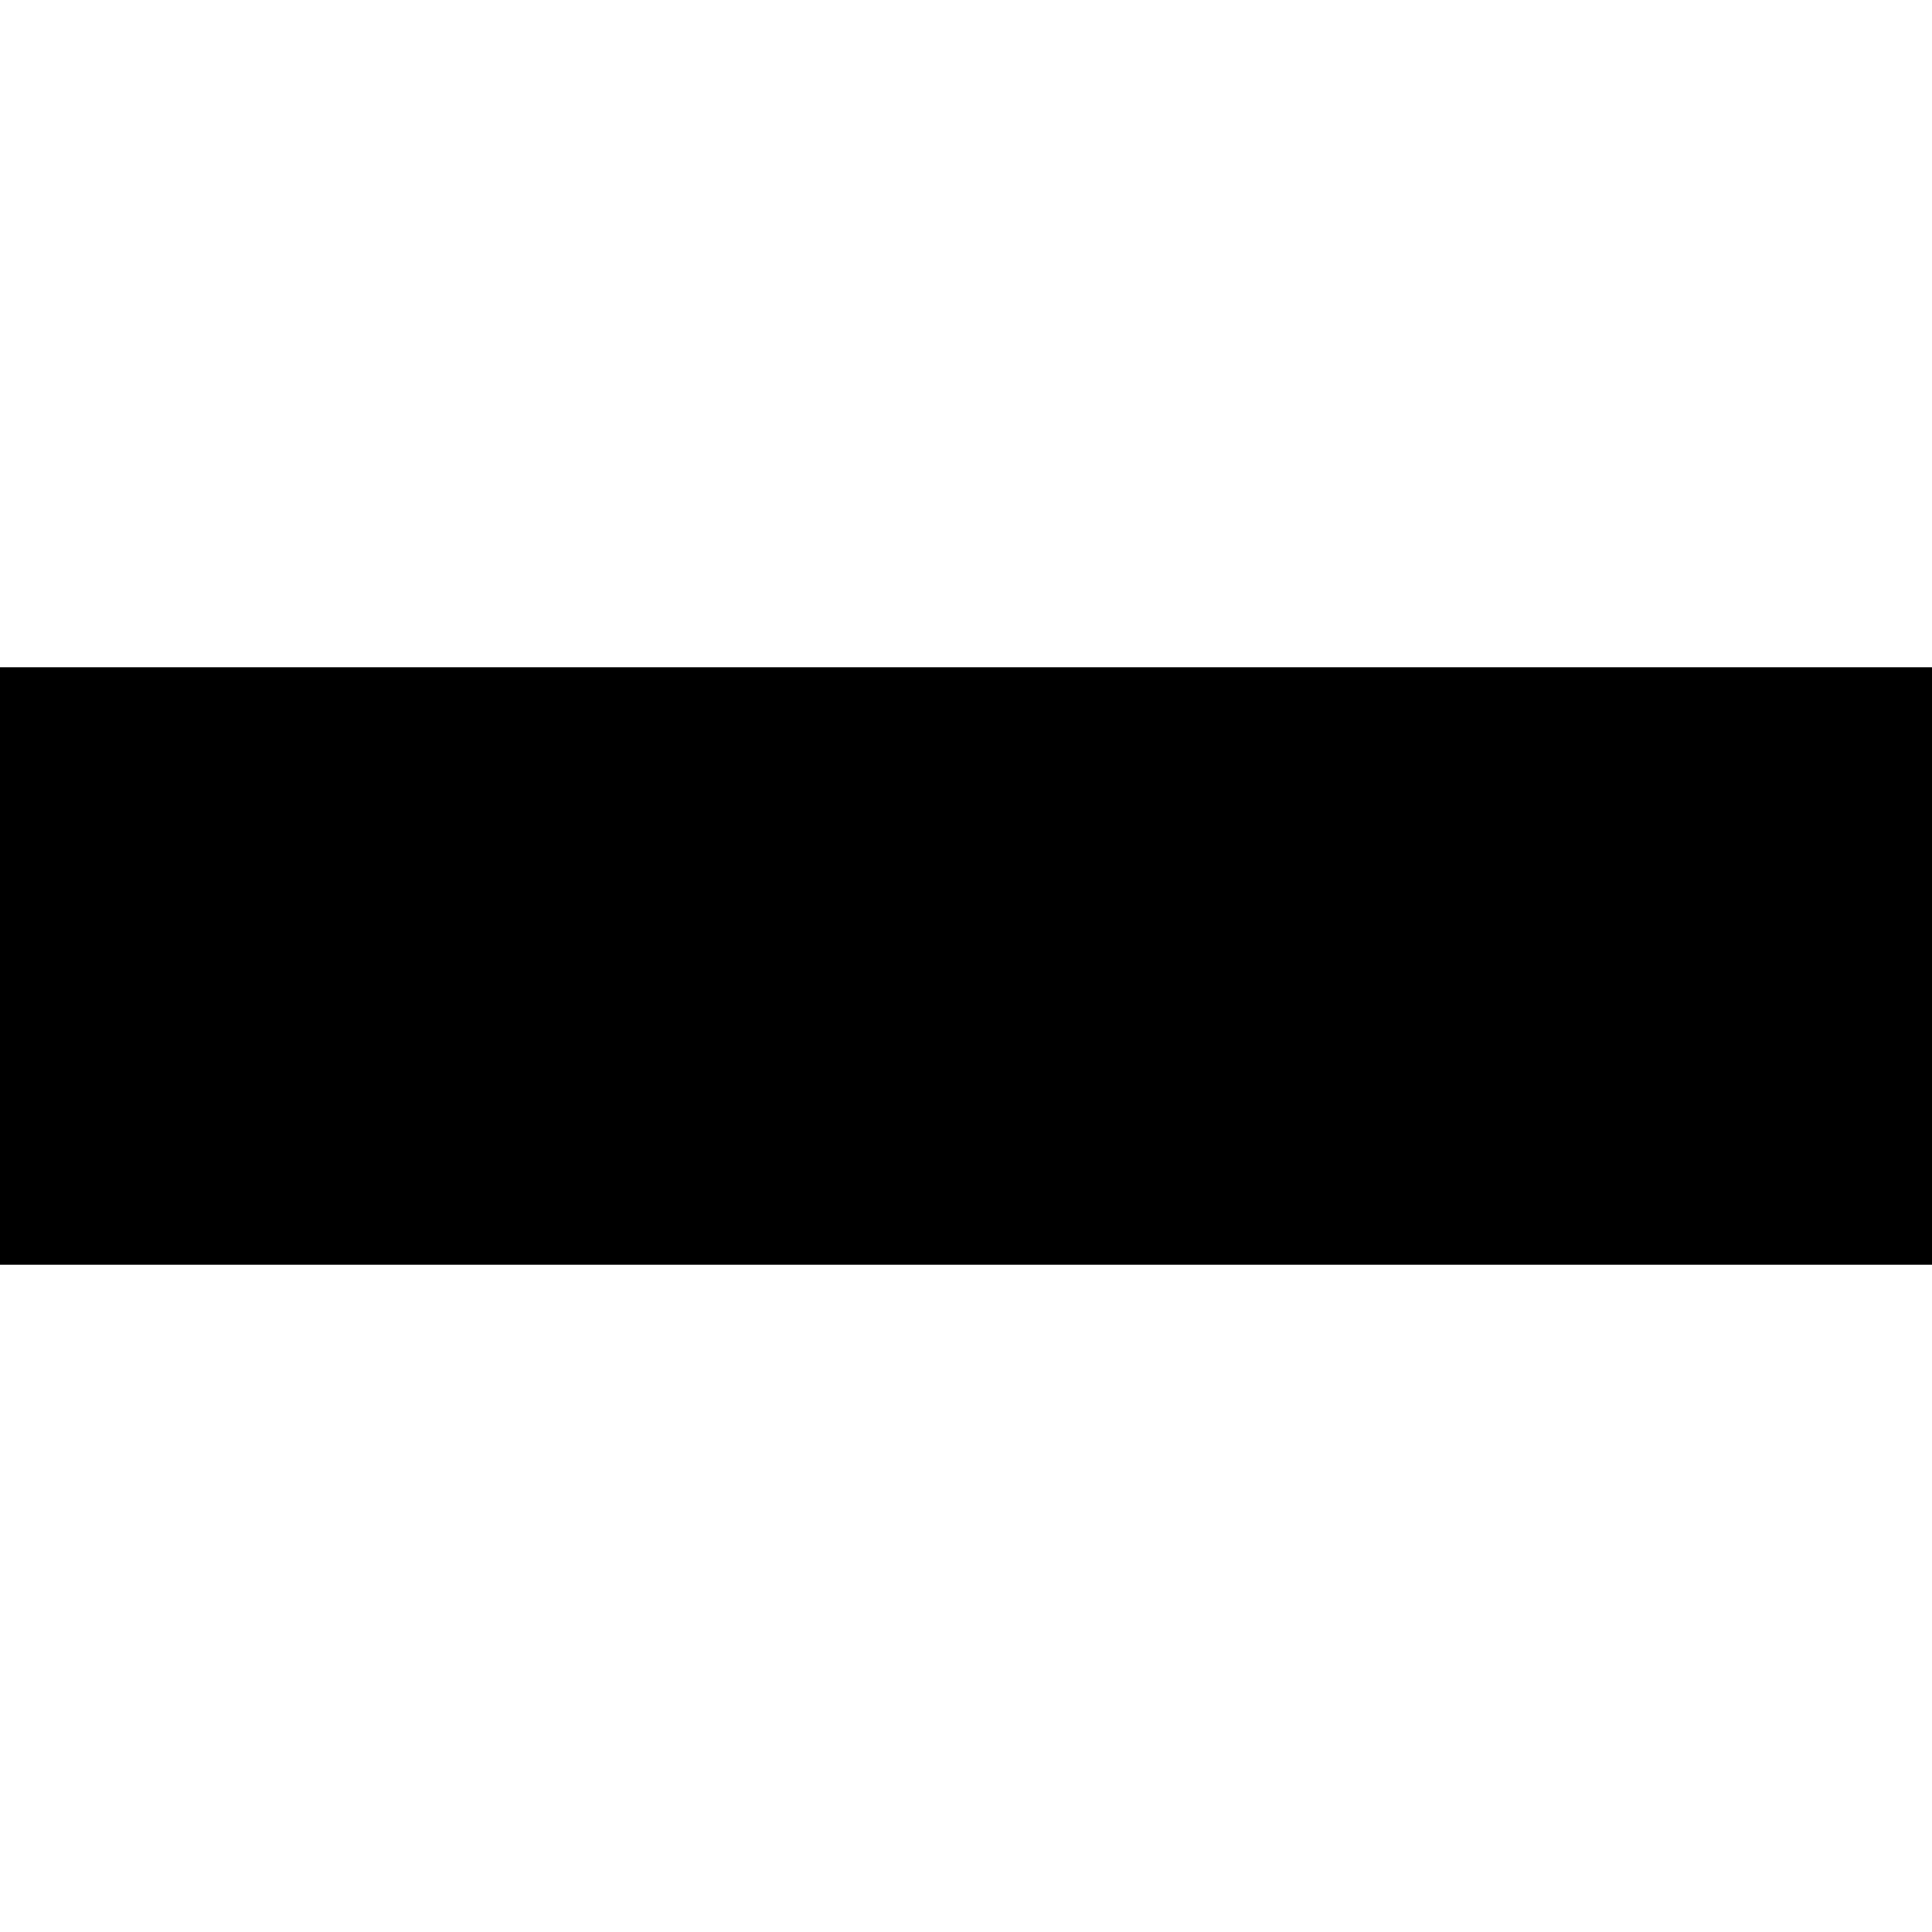
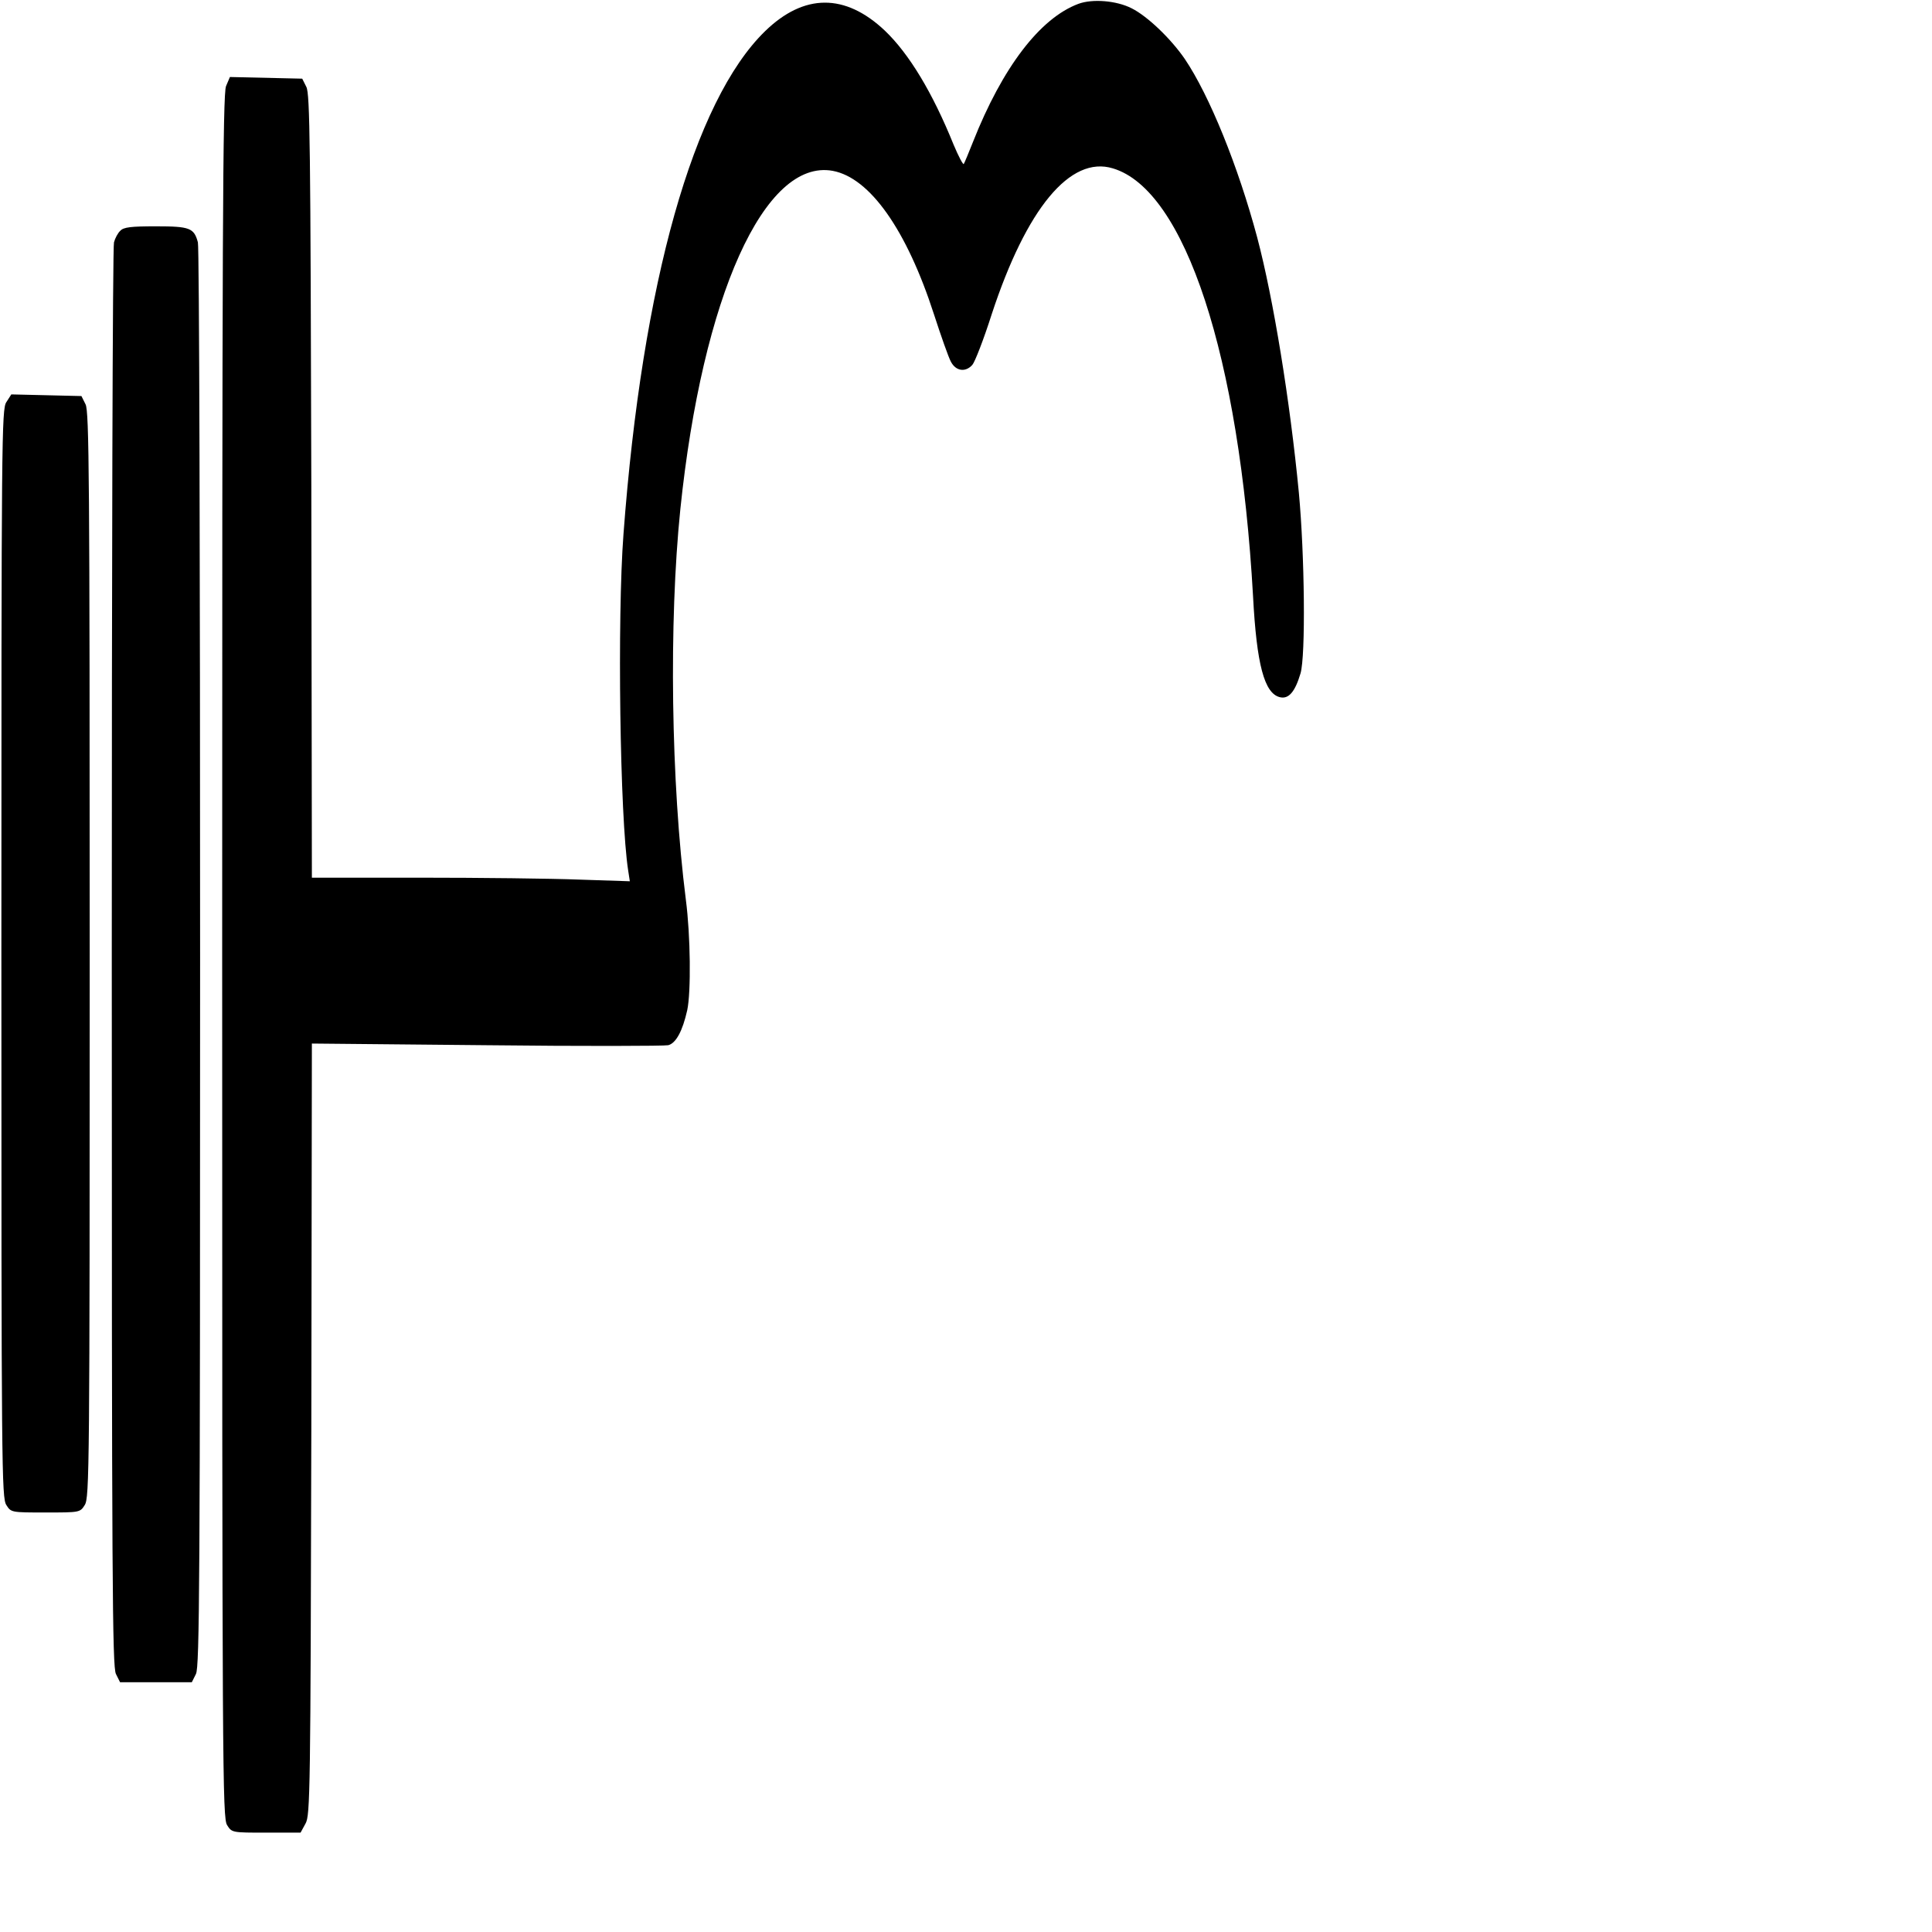
- <svg xmlns="http://www.w3.org/2000/svg" version="1.0" width="3104pt" height="3104pt" viewBox="0 0 3104 3104" preserveAspectRatio="xMidYMid meet">
-   <g transform="translate(0,3104) scale(0.1,-0.1)" fill="#000000" stroke="none">
-     <path d="M0 15520 l0 -4800 15520 0 15520 0 0 4800 0 4800 -15520 0 -15520 0 0 -4800z" />
+ <svg xmlns="http://www.w3.org/2000/svg" version="1.0" width="700pt" height="700pt" viewBox="0 0 700 700" preserveAspectRatio="xMidYMid meet">
+   <g transform="translate(0,700) scale(0.1,-0.1)" fill="#000000" stroke="none">
+     <path d="M3907 6986 c-139 -52 -275 -230 -382 -501 -15 -38 -30 -74 -33 -79 -2 -5 -19 27 -37 70 -76 188 -161 329 -249 413 -144 136 -293 135 -434 -2 -259 -252 -445 -911 -513 -1822 -23 -303 -13 -1026 17 -1219 l6 -39 -182 6 c-101 4 -360 7 -576 7 l-394 0 -2 1418 c-3 1241 -5 1421 -18 1447 l-15 30 -131 3 -131 3 -14 -33 c-12 -28 -14 -520 -14 -3153 0 -2971 1 -3122 18 -3148 17 -27 18 -27 142 -27 l124 0 18 33 c17 30 18 113 21 1429 l2 1397 633 -6 c348 -4 645 -3 658 0 28 7 52 51 69 127 14 66 12 270 -5 400 -54 427 -62 1005 -20 1415 80 772 305 1271 552 1226 135 -25 268 -214 367 -520 25 -77 52 -154 61 -171 18 -35 53 -40 78 -12 9 10 41 92 70 183 126 384 285 576 439 529 262 -78 459 -681 508 -1550 13 -248 41 -352 97 -366 32 -8 55 19 75 86 19 64 15 430 -6 655 -32 332 -92 702 -151 925 -69 258 -173 514 -262 646 -50 73 -135 155 -193 184 -55 28 -142 35 -193 16z" />
+     <path d="M436 6164 c-9 -8 -19 -27 -23 -42 -5 -15 -8 -1181 -8 -2592 0 -2270 2 -2568 15 -2595 l15 -30 130 0 130 0 15 30 c13 27 15 325 15 2595 0 1411 -3 2577 -8 2592 -14 52 -29 58 -152 58 -90 0 -117 -3 -129 -16z" />
+     <path d="M23 5543 c-17 -26 -18 -120 -18 -1998 0 -1870 1 -1972 18 -1998 17 -27 18 -27 142 -27 124 0 125 0 142 27 17 26 18 128 18 1993 0 1734 -2 1969 -15 1995 l-15 30 -127 3 -127 3 -18 -28z" />
  </g>
</svg>
